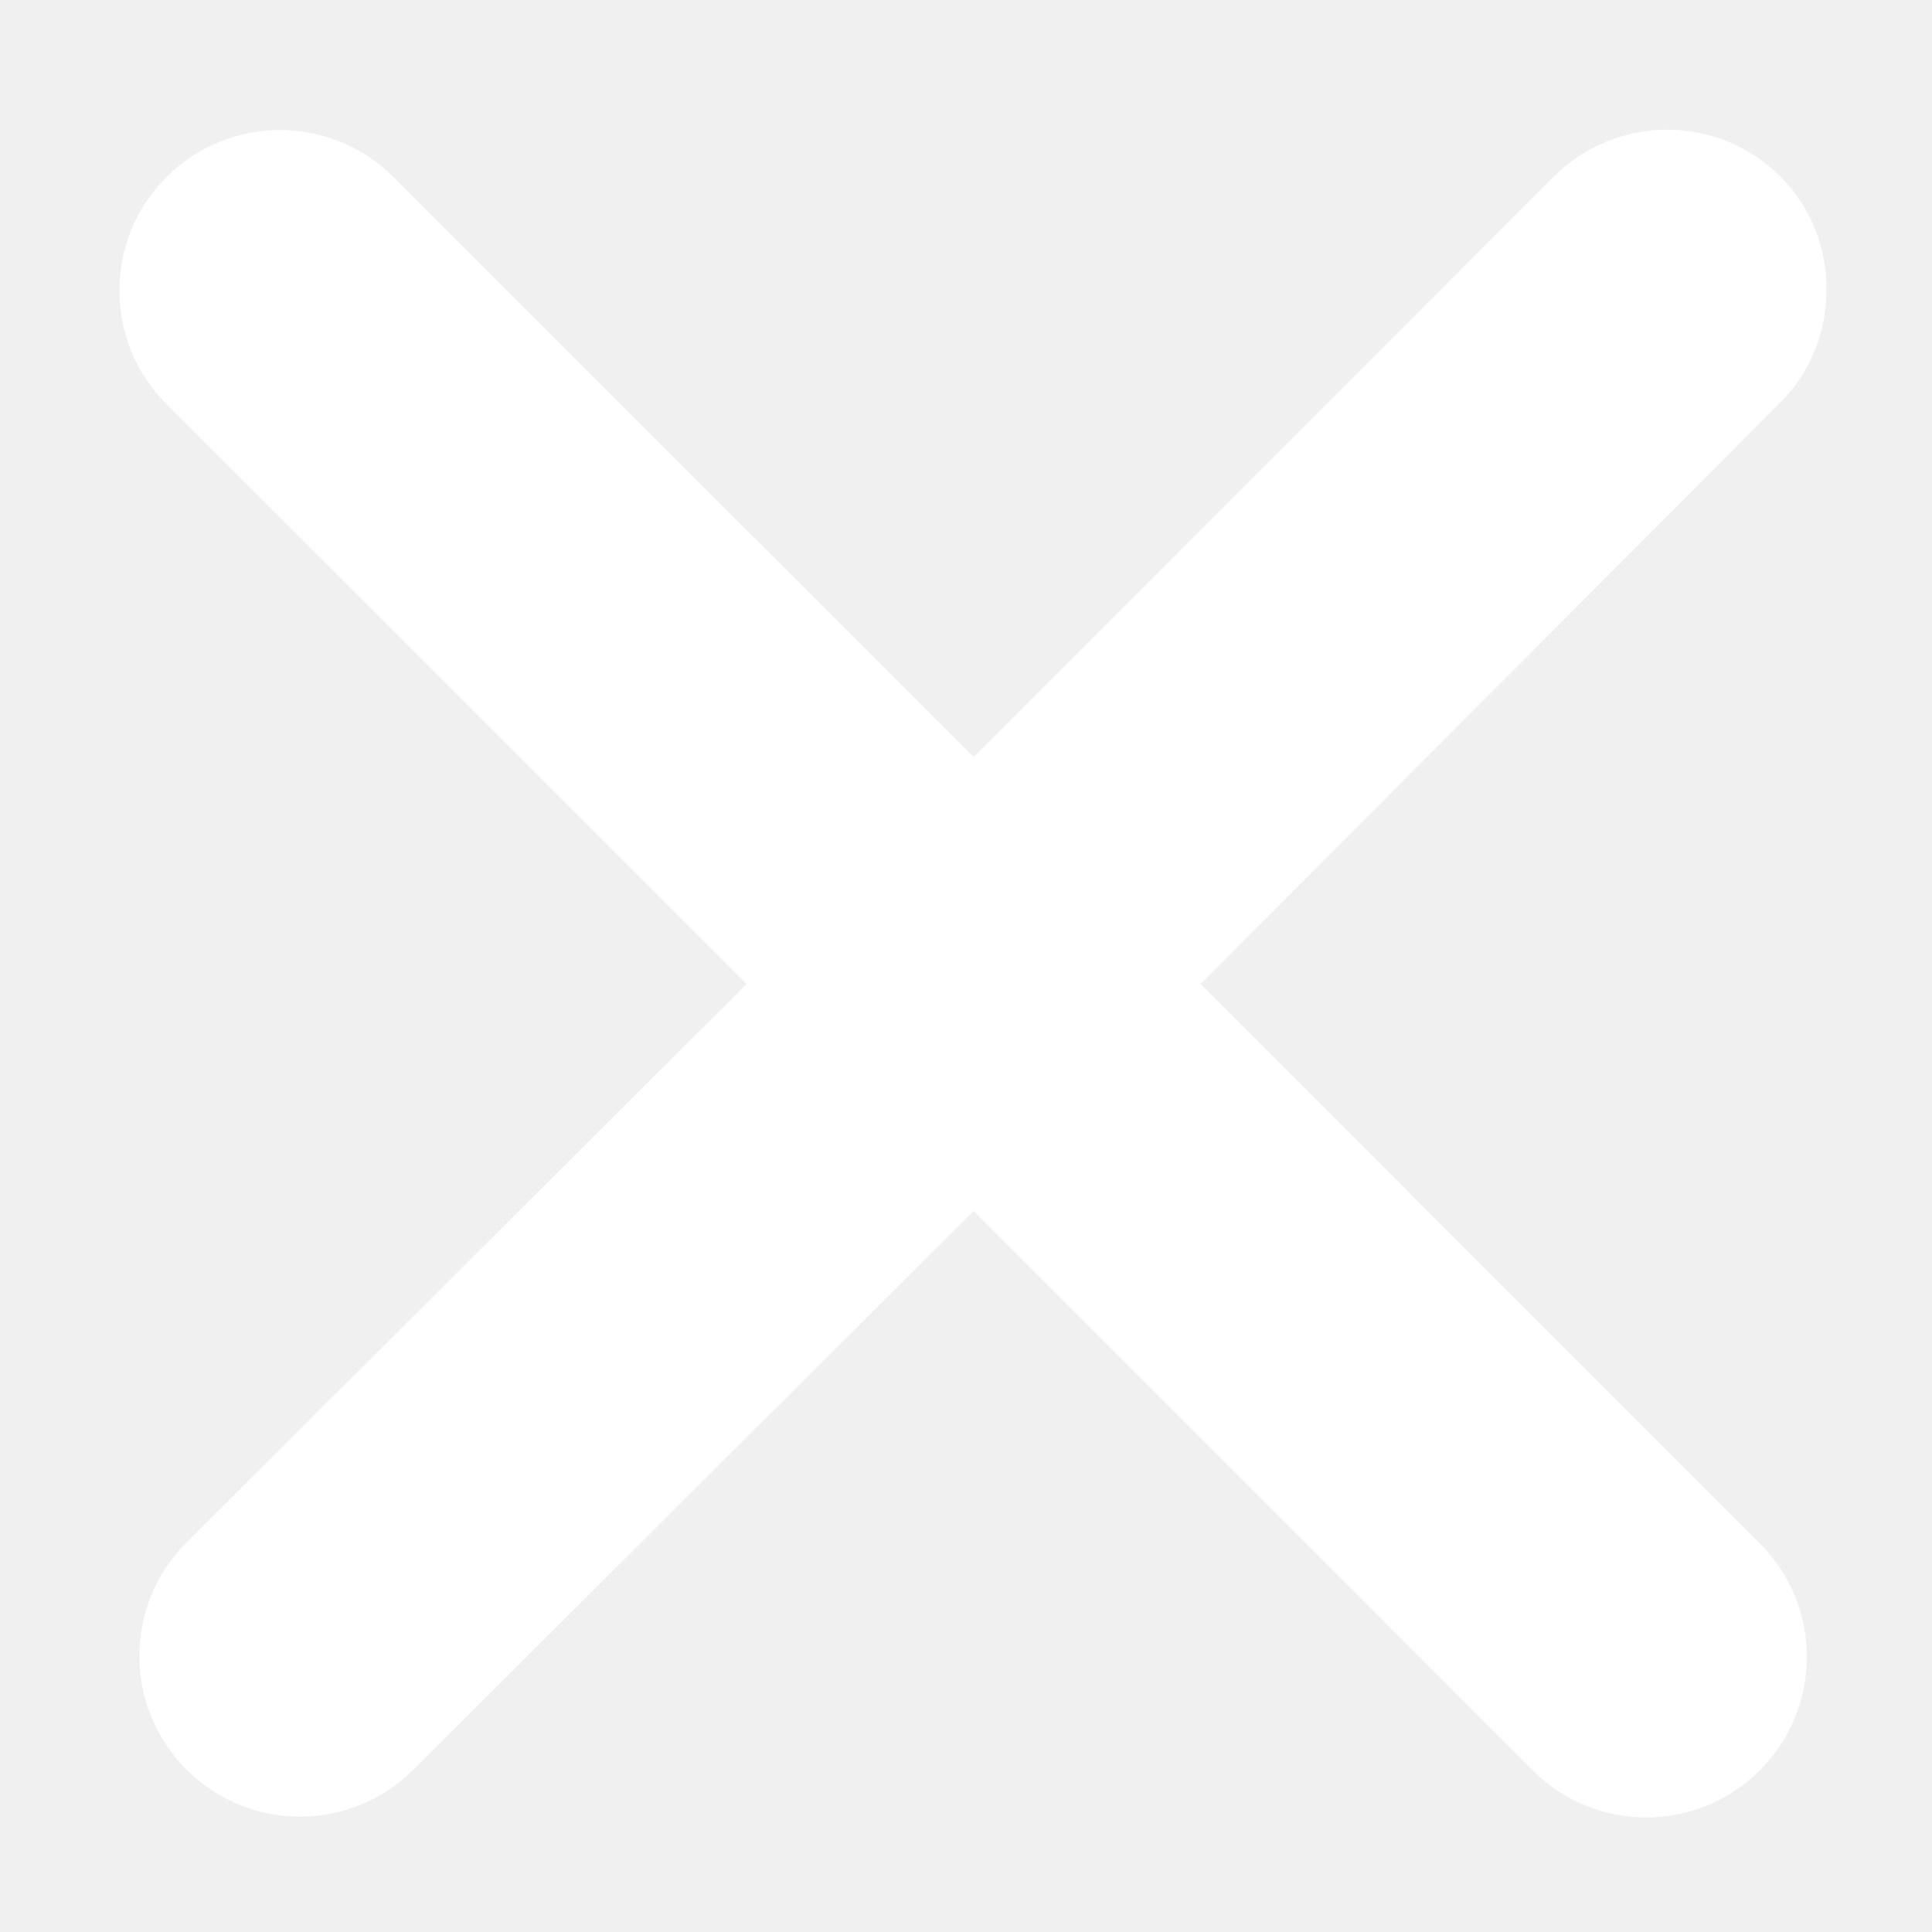
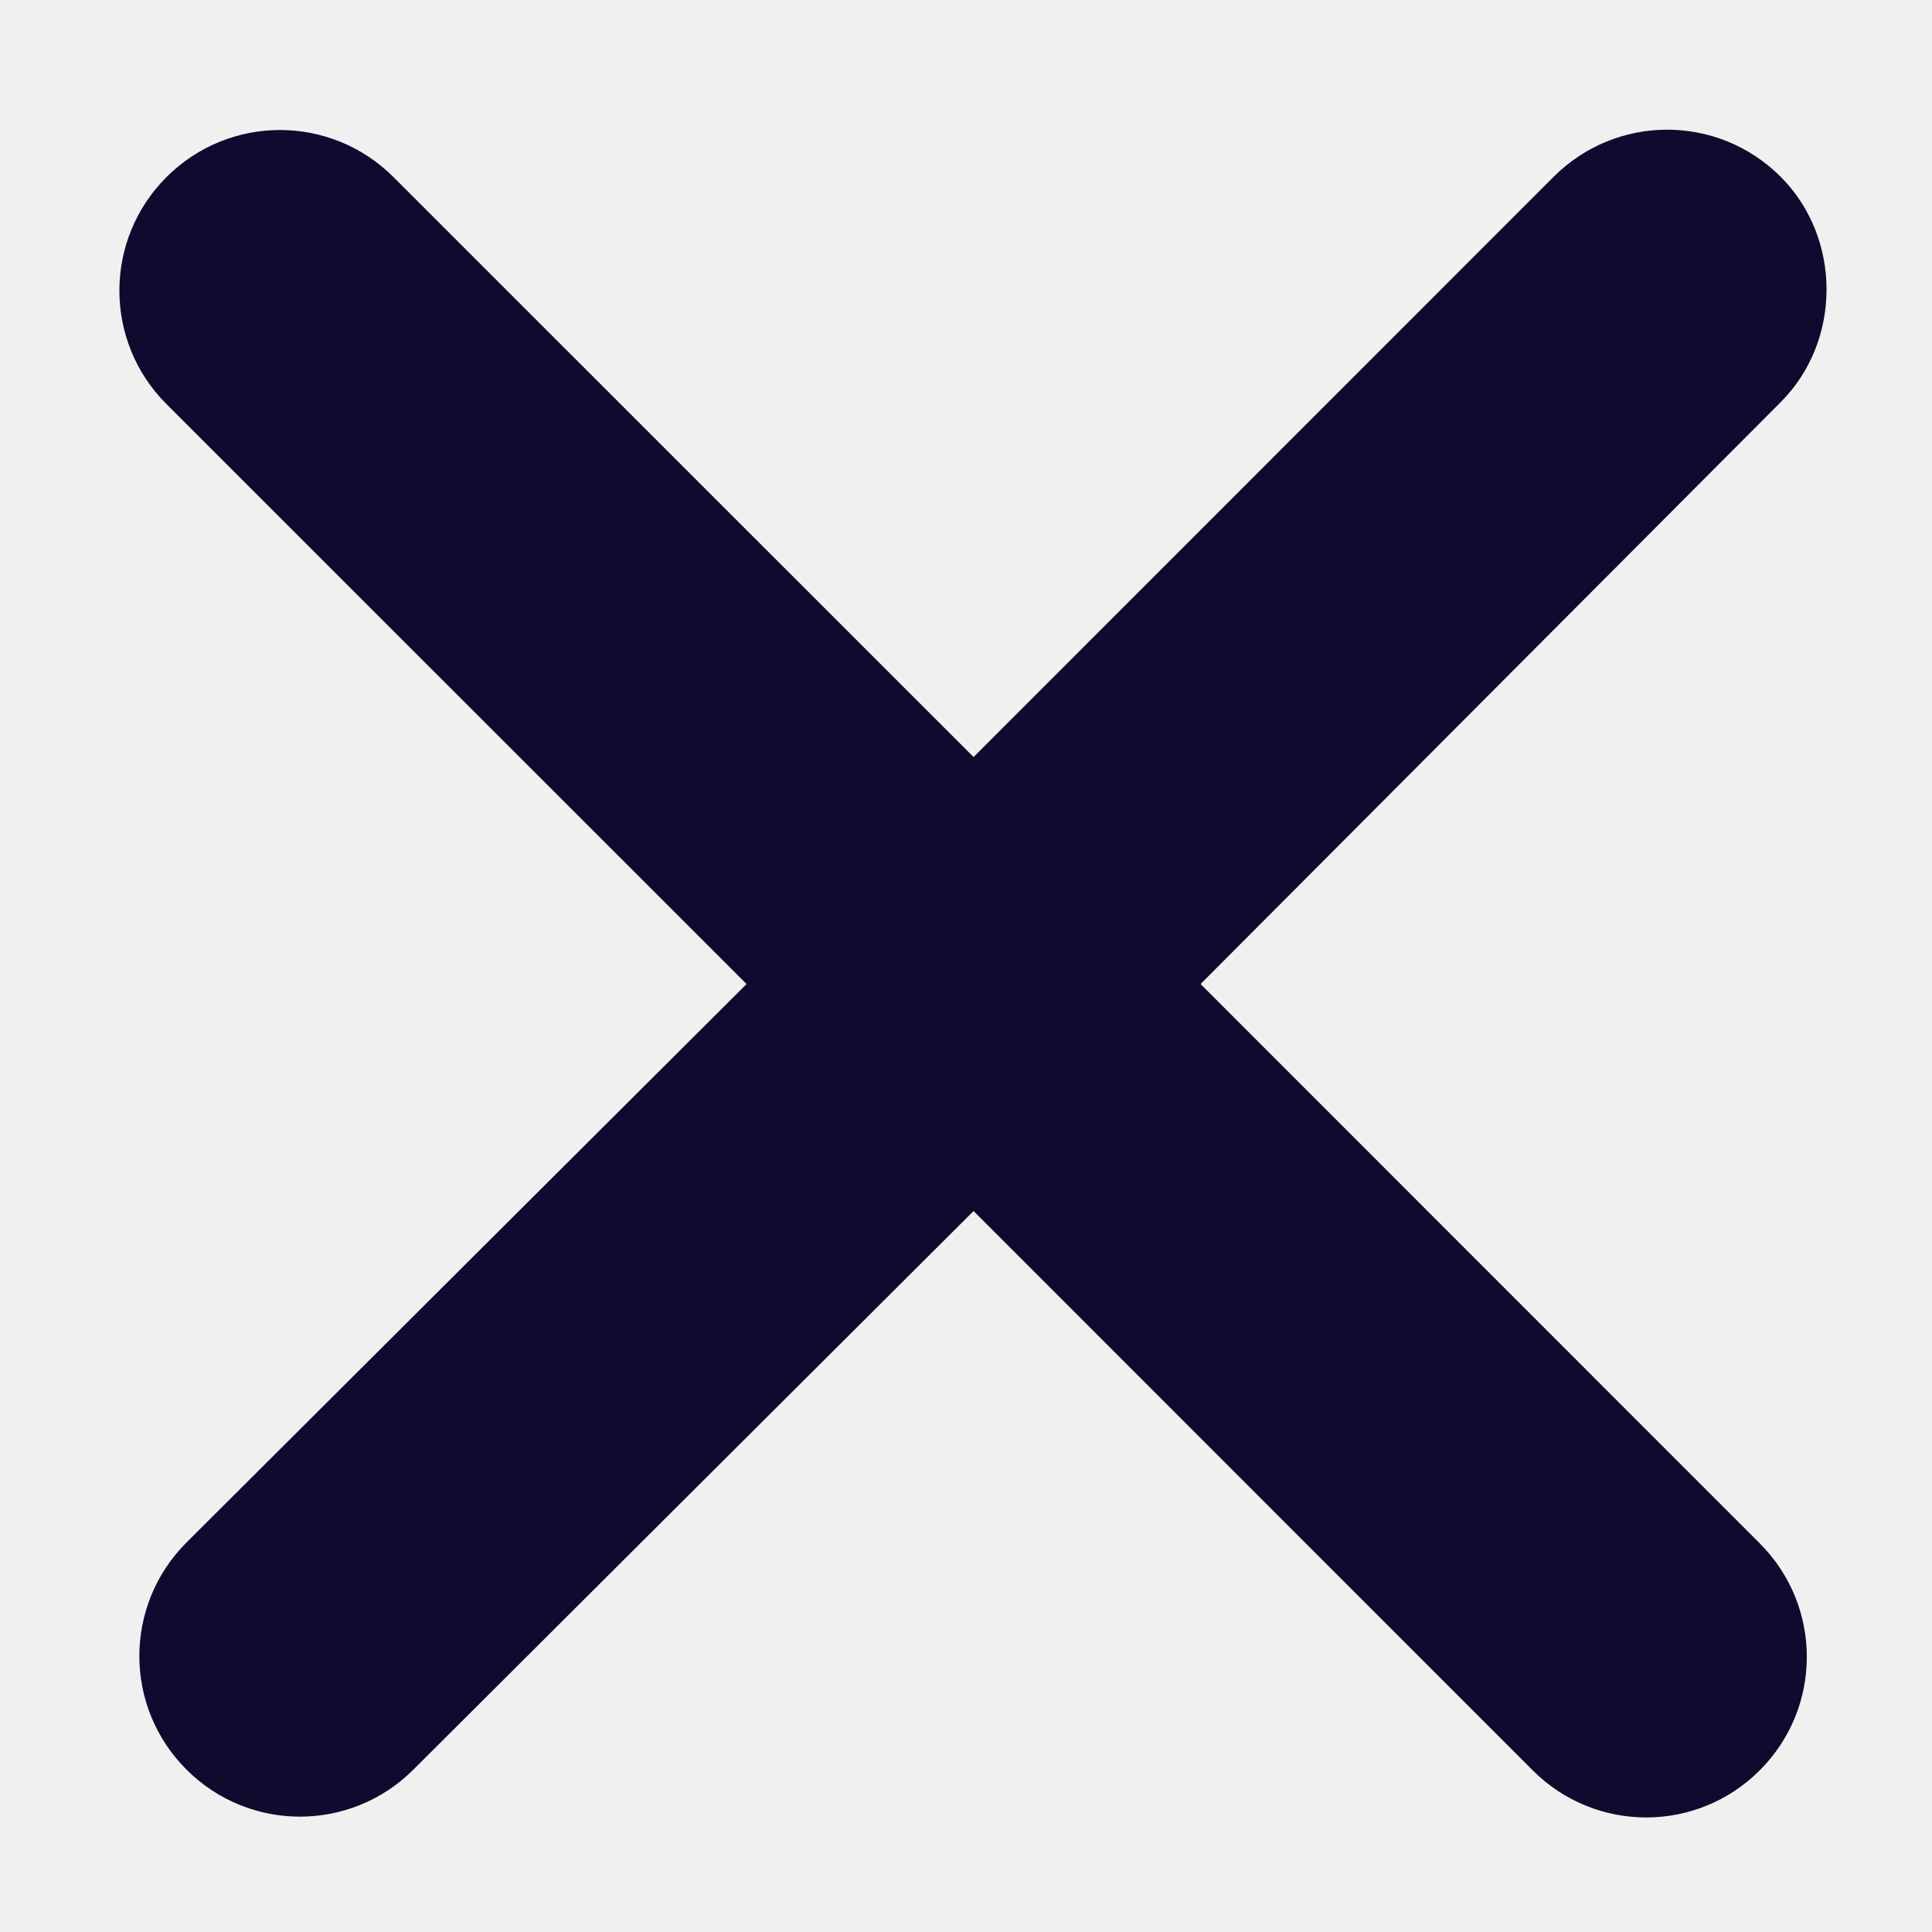
<svg xmlns="http://www.w3.org/2000/svg" width="12" height="12" viewBox="0 0 12 12" fill="none">
-   <path d="M11.06 1.098C10.67 0.708 10.04 0.708 9.65 1.098L6.047 4.702L2.444 1.1C2.054 0.71 1.424 0.71 1.034 1.1C0.644 1.49 0.644 2.12 1.034 2.51L4.637 6.112L1.158 9.581C0.768 9.971 0.768 10.601 1.158 10.991C1.548 11.381 2.178 11.381 2.568 10.991L6.047 7.522L9.52 10.996C9.91 11.386 10.54 11.386 10.93 10.996C11.32 10.606 11.32 9.976 10.93 9.586L7.457 6.112L11.06 2.498C11.44 2.118 11.44 1.478 11.06 1.098Z" fill="#FFFFFF" />
+   <path d="M11.06 1.098C10.67 0.708 10.04 0.708 9.65 1.098L6.047 4.702L2.444 1.1C2.054 0.71 1.424 0.71 1.034 1.1C0.644 1.49 0.644 2.12 1.034 2.51L4.637 6.112L1.158 9.581C0.768 9.971 0.768 10.601 1.158 10.991C1.548 11.381 2.178 11.381 2.568 10.991L6.047 7.522L9.52 10.996C9.91 11.386 10.54 11.386 10.93 10.996C11.32 10.606 11.32 9.976 10.93 9.586L7.457 6.112L11.06 2.498C11.44 2.118 11.44 1.478 11.06 1.098Z" fill="#0F0B2E" />
</svg>
